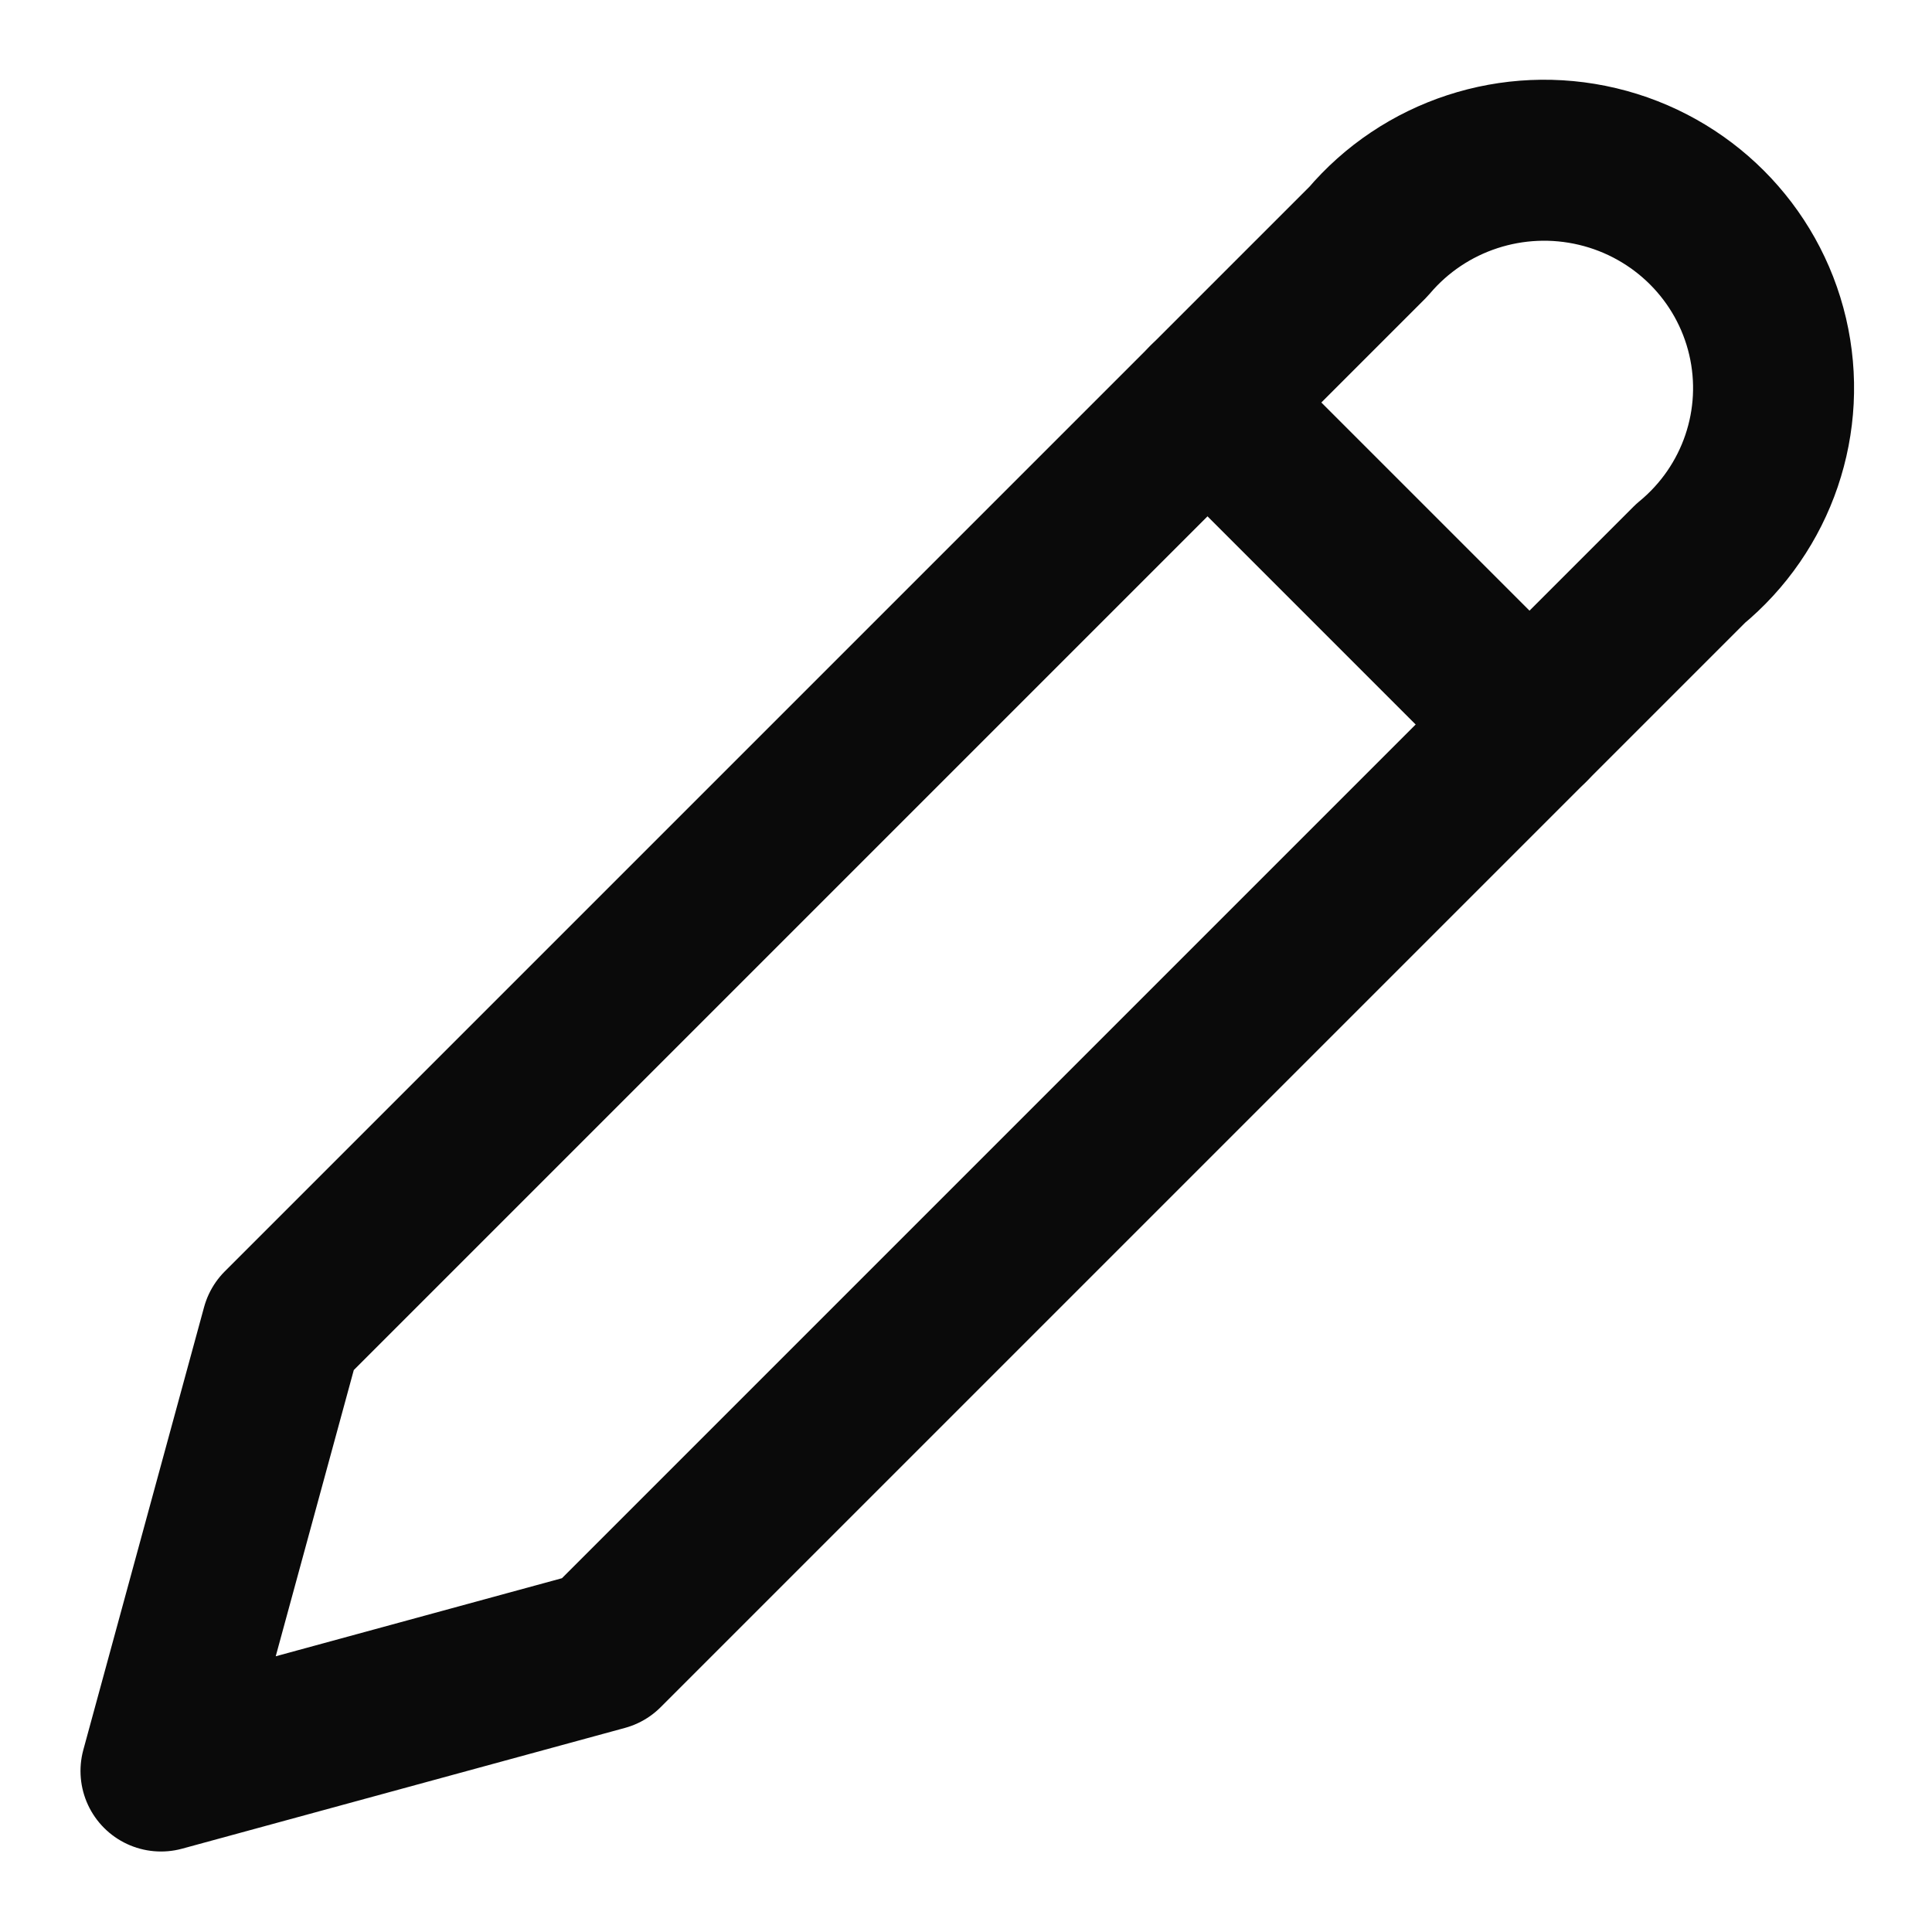
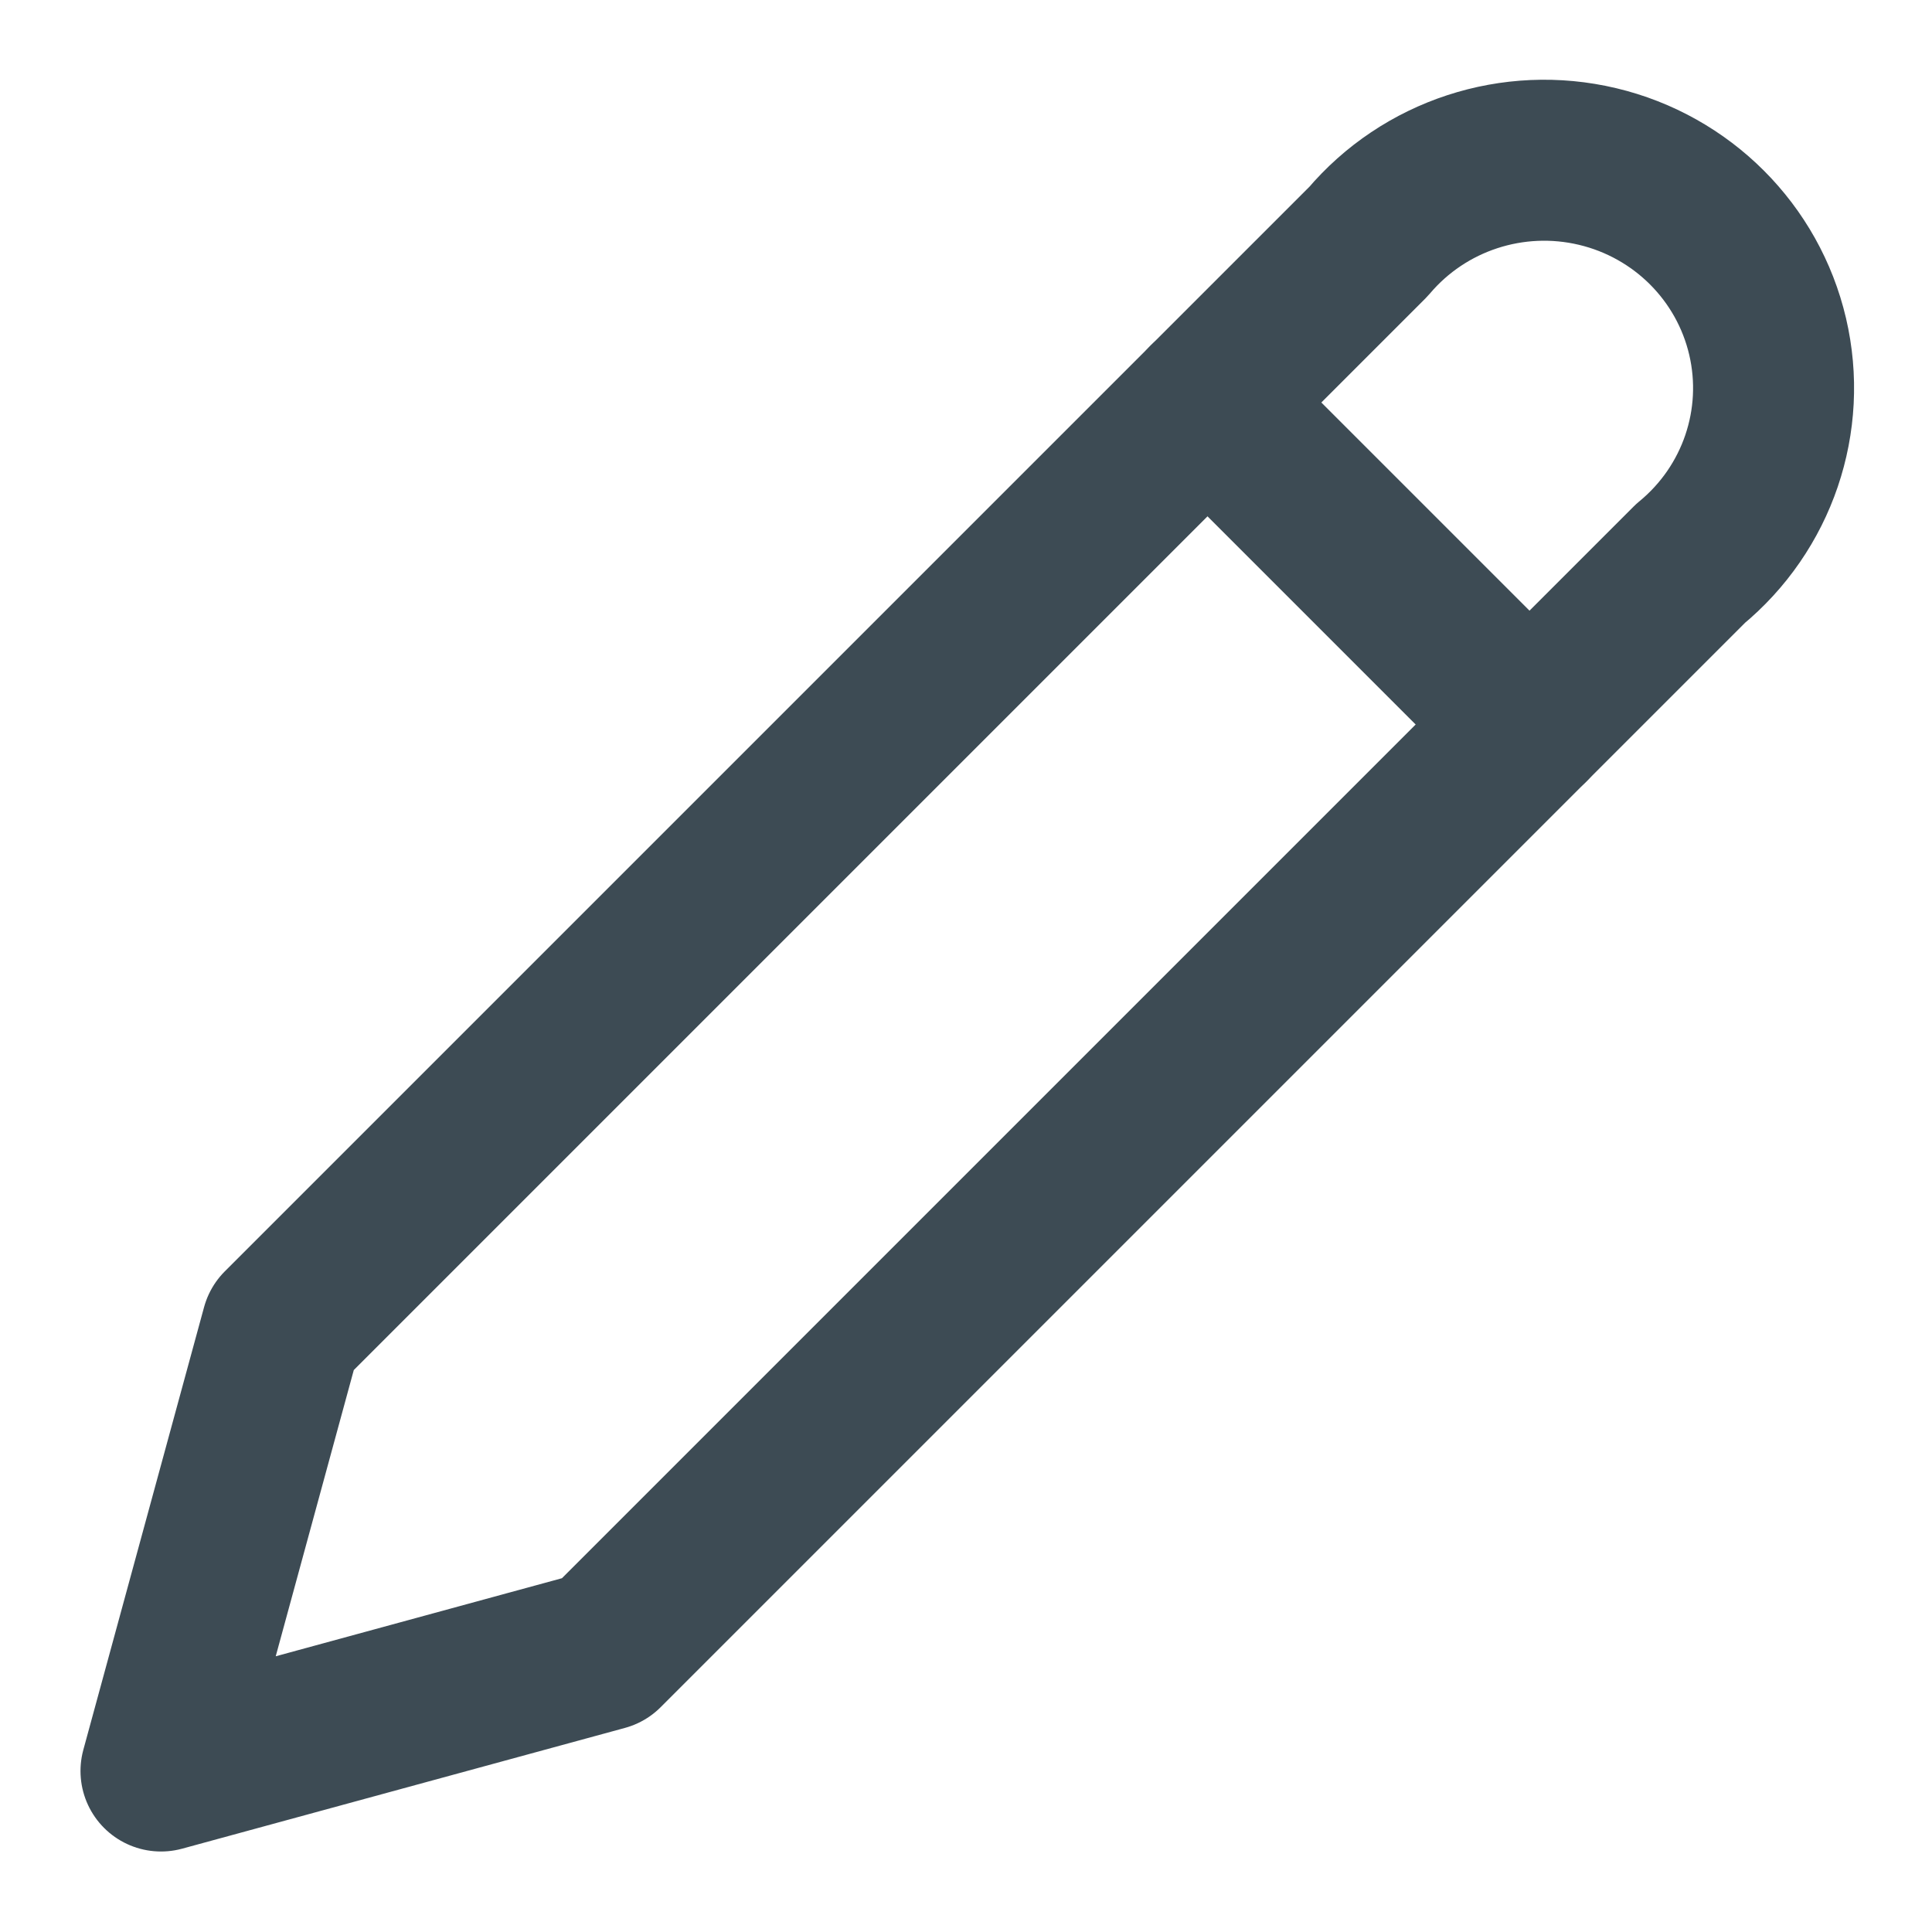
- <svg xmlns="http://www.w3.org/2000/svg" viewBox="0 0 24 24" fill="none" stroke="#0A0A0A" stroke-width="2" stroke-linecap="round" stroke-linejoin="round">
+ <svg xmlns="http://www.w3.org/2000/svg" viewBox="0 0 24 24" fill="none" stroke="#3D4B54" stroke-width="2" stroke-linecap="round" stroke-linejoin="round">
  <path d="M17 3a2.85 2.83 0 1 1 4 4L7.5 20.5 2 22l1.5-5.5Z" />
  <path d="m15 5 4 4" />
</svg>
